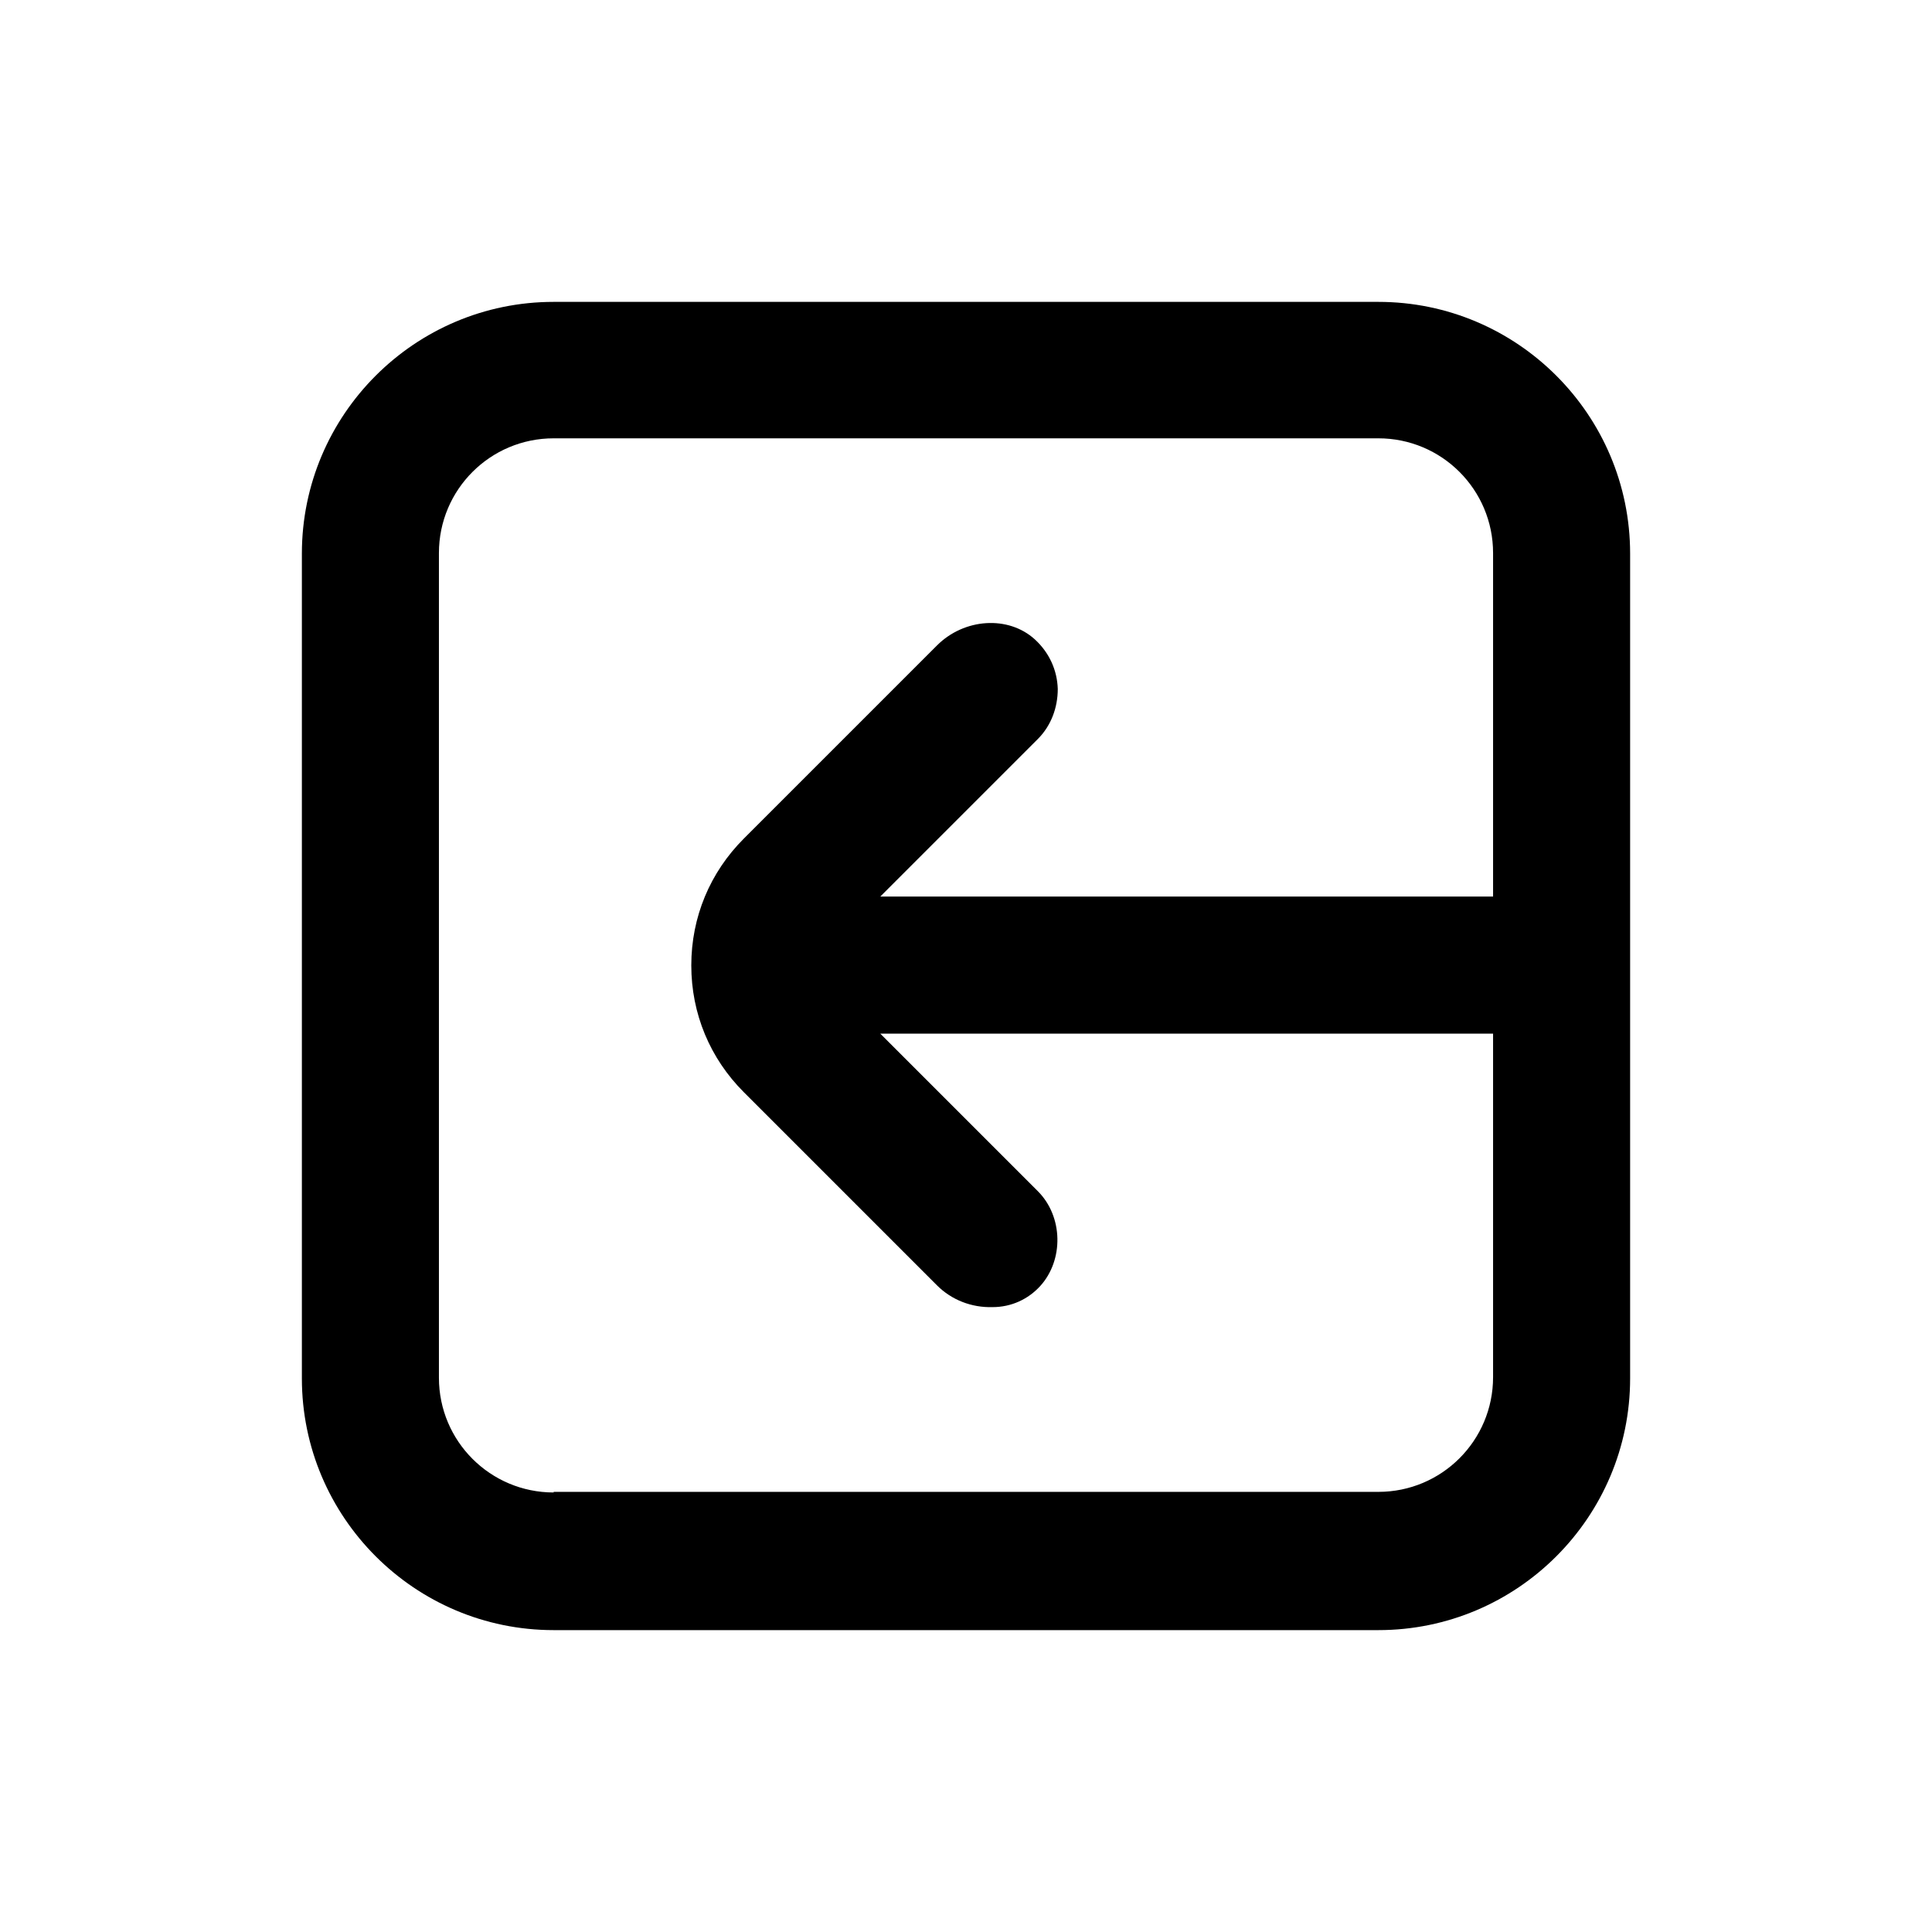
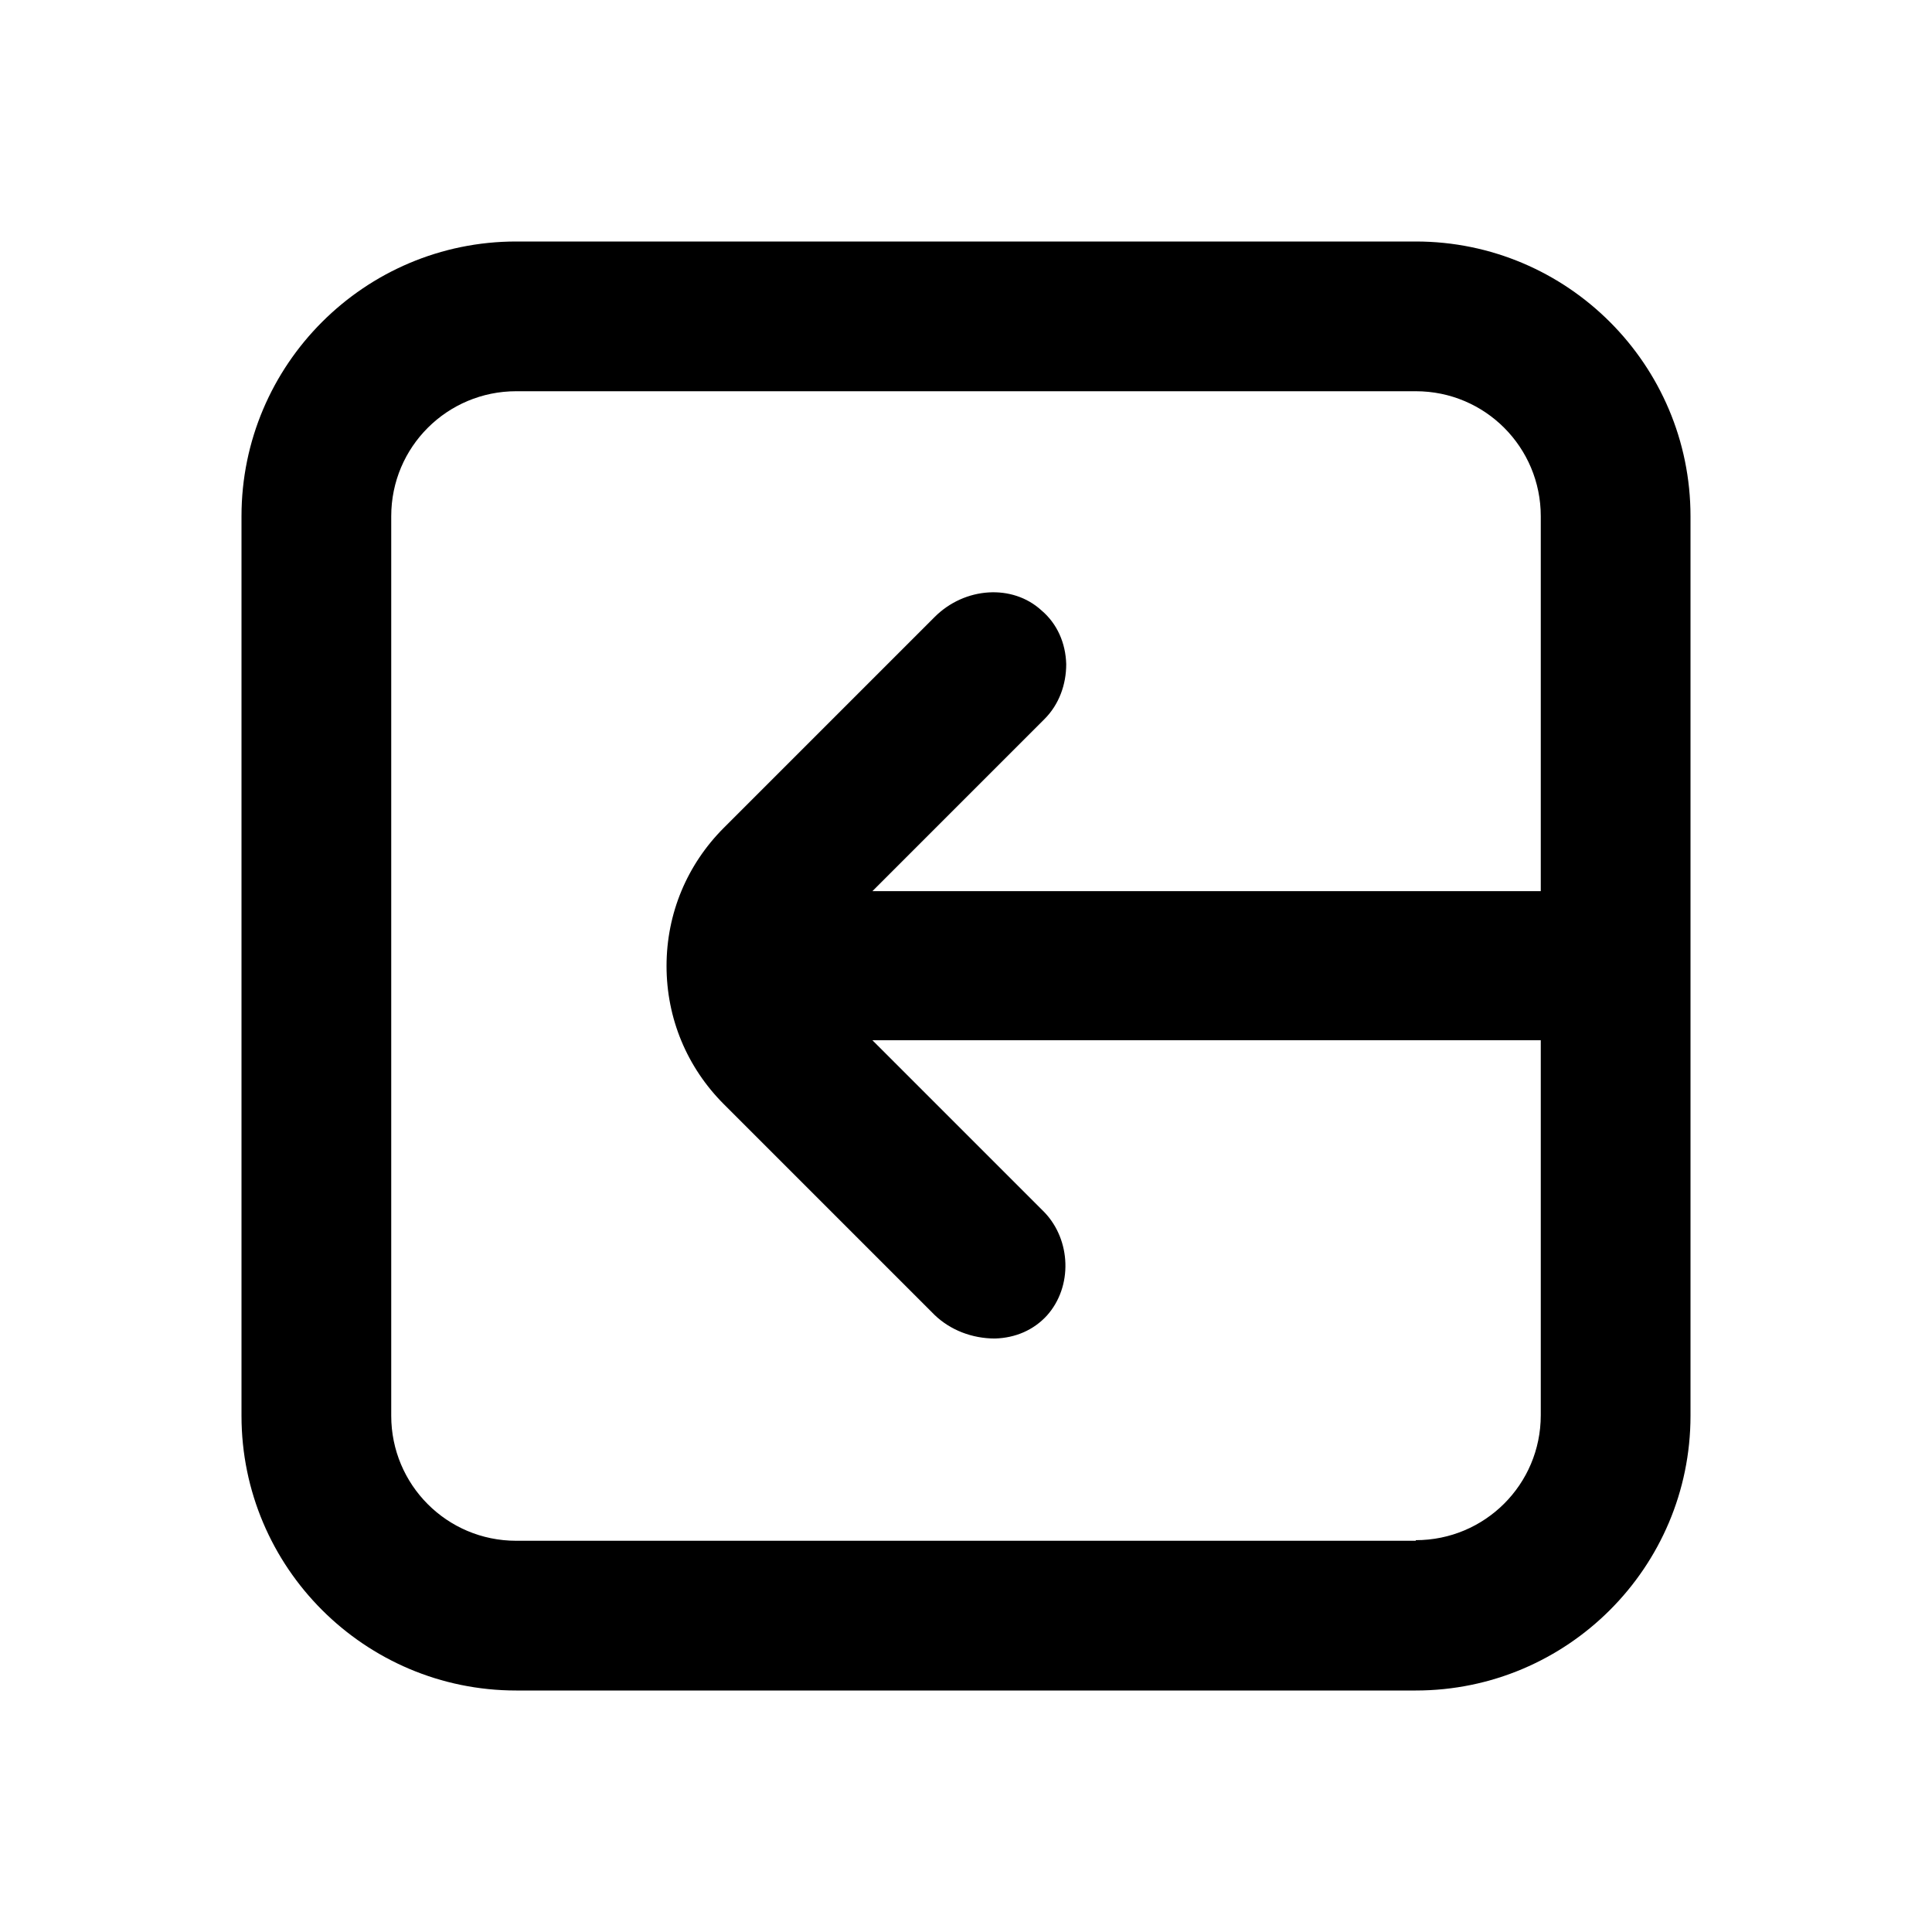
<svg xmlns="http://www.w3.org/2000/svg" version="1.0" width="32" height="32" viewBox="0 0 32 32">
-   <path d="M22.83,27c2.3,0,4.17-1.87,4.17-4.17v-13.66c0-2.3-1.87-4.17-4.17-4.17h-13.66c-2.3,0-4.17,1.87-4.17,4.17v13.66c0,2.3,1.87,4.17,4.17,4.17h13.66ZM9.17,24.72c-1.05,0-1.9-.85-1.9-1.9v-13.66c0-1.05.85-1.9,1.9-1.9h13.66c1.05,0,1.9.85,1.9,1.9v5.69h-10.15s2.61-2.61,2.61-2.61c.22-.22.33-.52.33-.83-.01-.31-.14-.6-.38-.82-.44-.4-1.17-.35-1.62.1l-3.2,3.2c-.56.56-.87,1.3-.87,2.1s.31,1.54.87,2.1l3.2,3.2c.24.24.57.37.92.36.31,0,.59-.13.79-.35.39-.43.38-1.15-.04-1.57l-2.61-2.61h10.15v5.69c0,1.05-.85,1.9-1.9,1.9h-13.66Z" />
+   <path d="M23.45,28c2.51,0,4.55-2.04,4.55-4.55v-14.9c0-2.51-2.04-4.55-4.55-4.55h-14.9c-2.51,0-4.55,2.04-4.55,4.55v14.9c0,2.51,2.04,4.55,4.55,4.55h14.9ZM23.45,25.52h-14.9c-1.15,0-2.07-.93-2.07-2.07v-14.9c0-1.15.93-2.07,2.07-2.07h14.9c1.15,0,2.07.93,2.07,2.07v6.21s-11.07,0-11.07,0l2.85-2.85c.24-.24.36-.57.36-.91-.01-.35-.15-.67-.41-.89-.48-.44-1.27-.39-1.77.11l-3.49,3.49c-.61.61-.95,1.42-.95,2.29s.34,1.68.95,2.29l3.49,3.49c.26.25.62.39,1,.39.34-.01.64-.14.86-.38.43-.48.4-1.25-.04-1.71l-2.85-2.85h11.07s0,6.21,0,6.21c0,1.15-.93,2.07-2.07,2.07h0Z" />
</svg>
